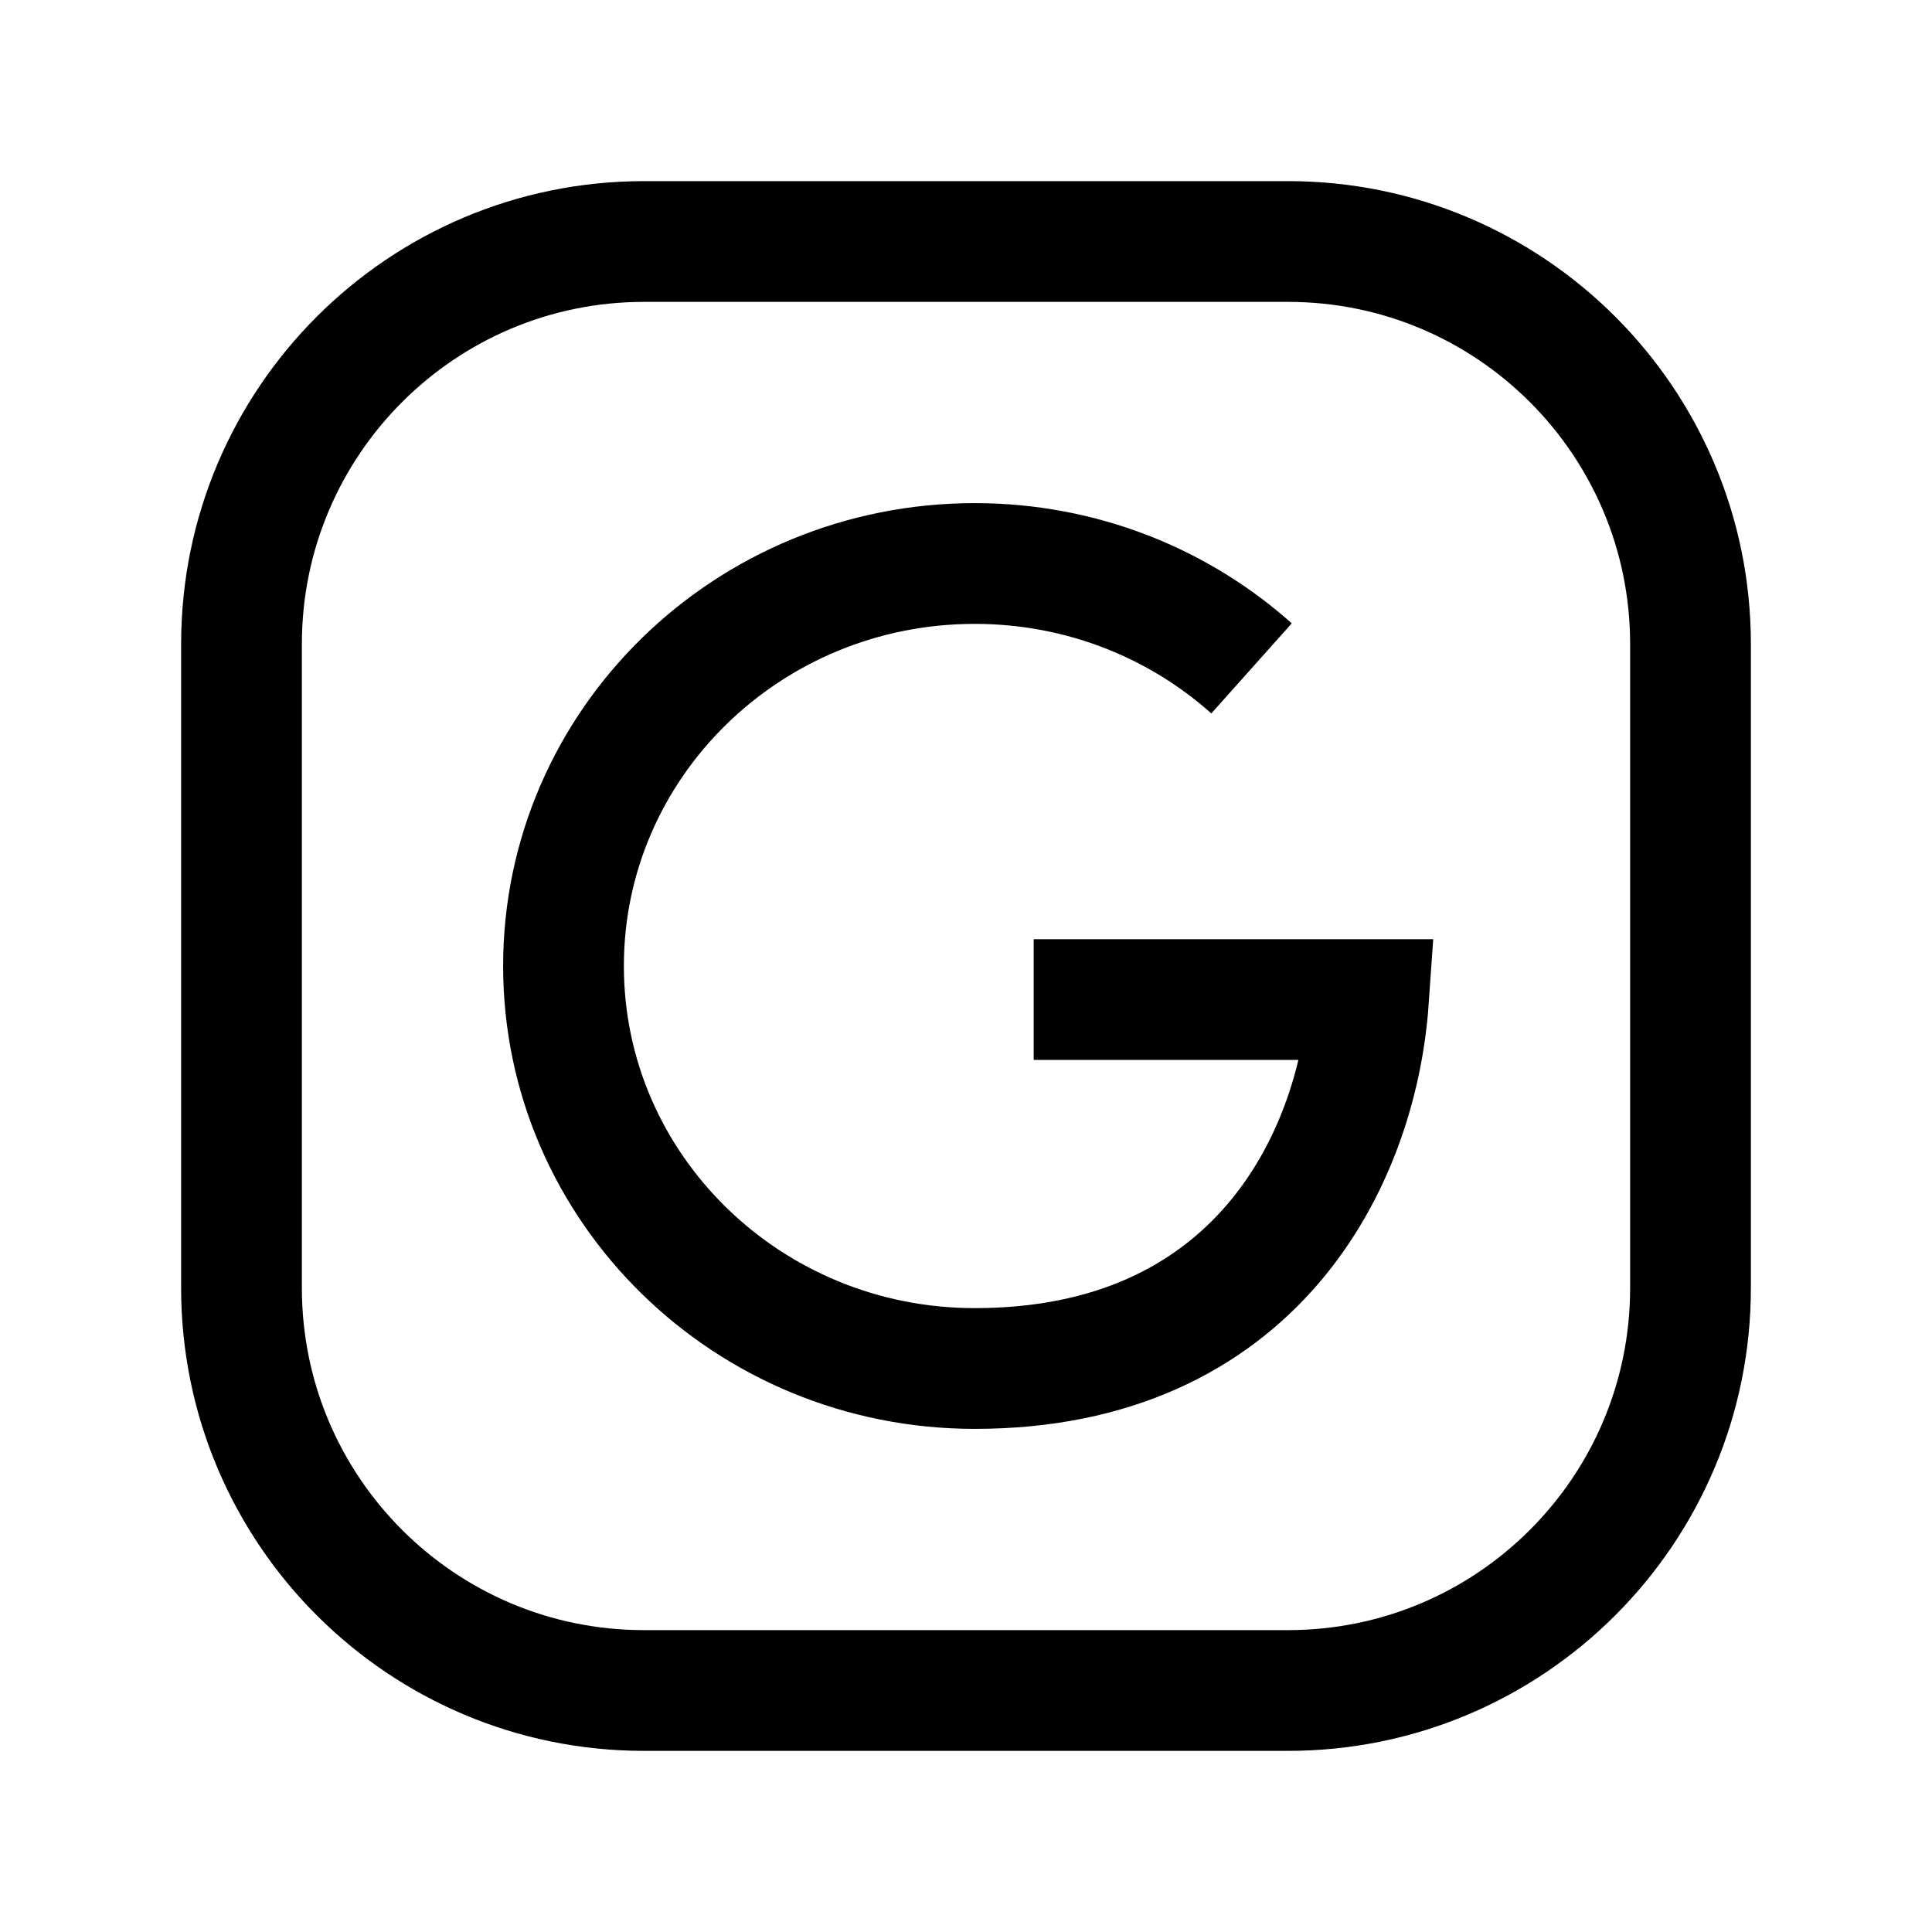
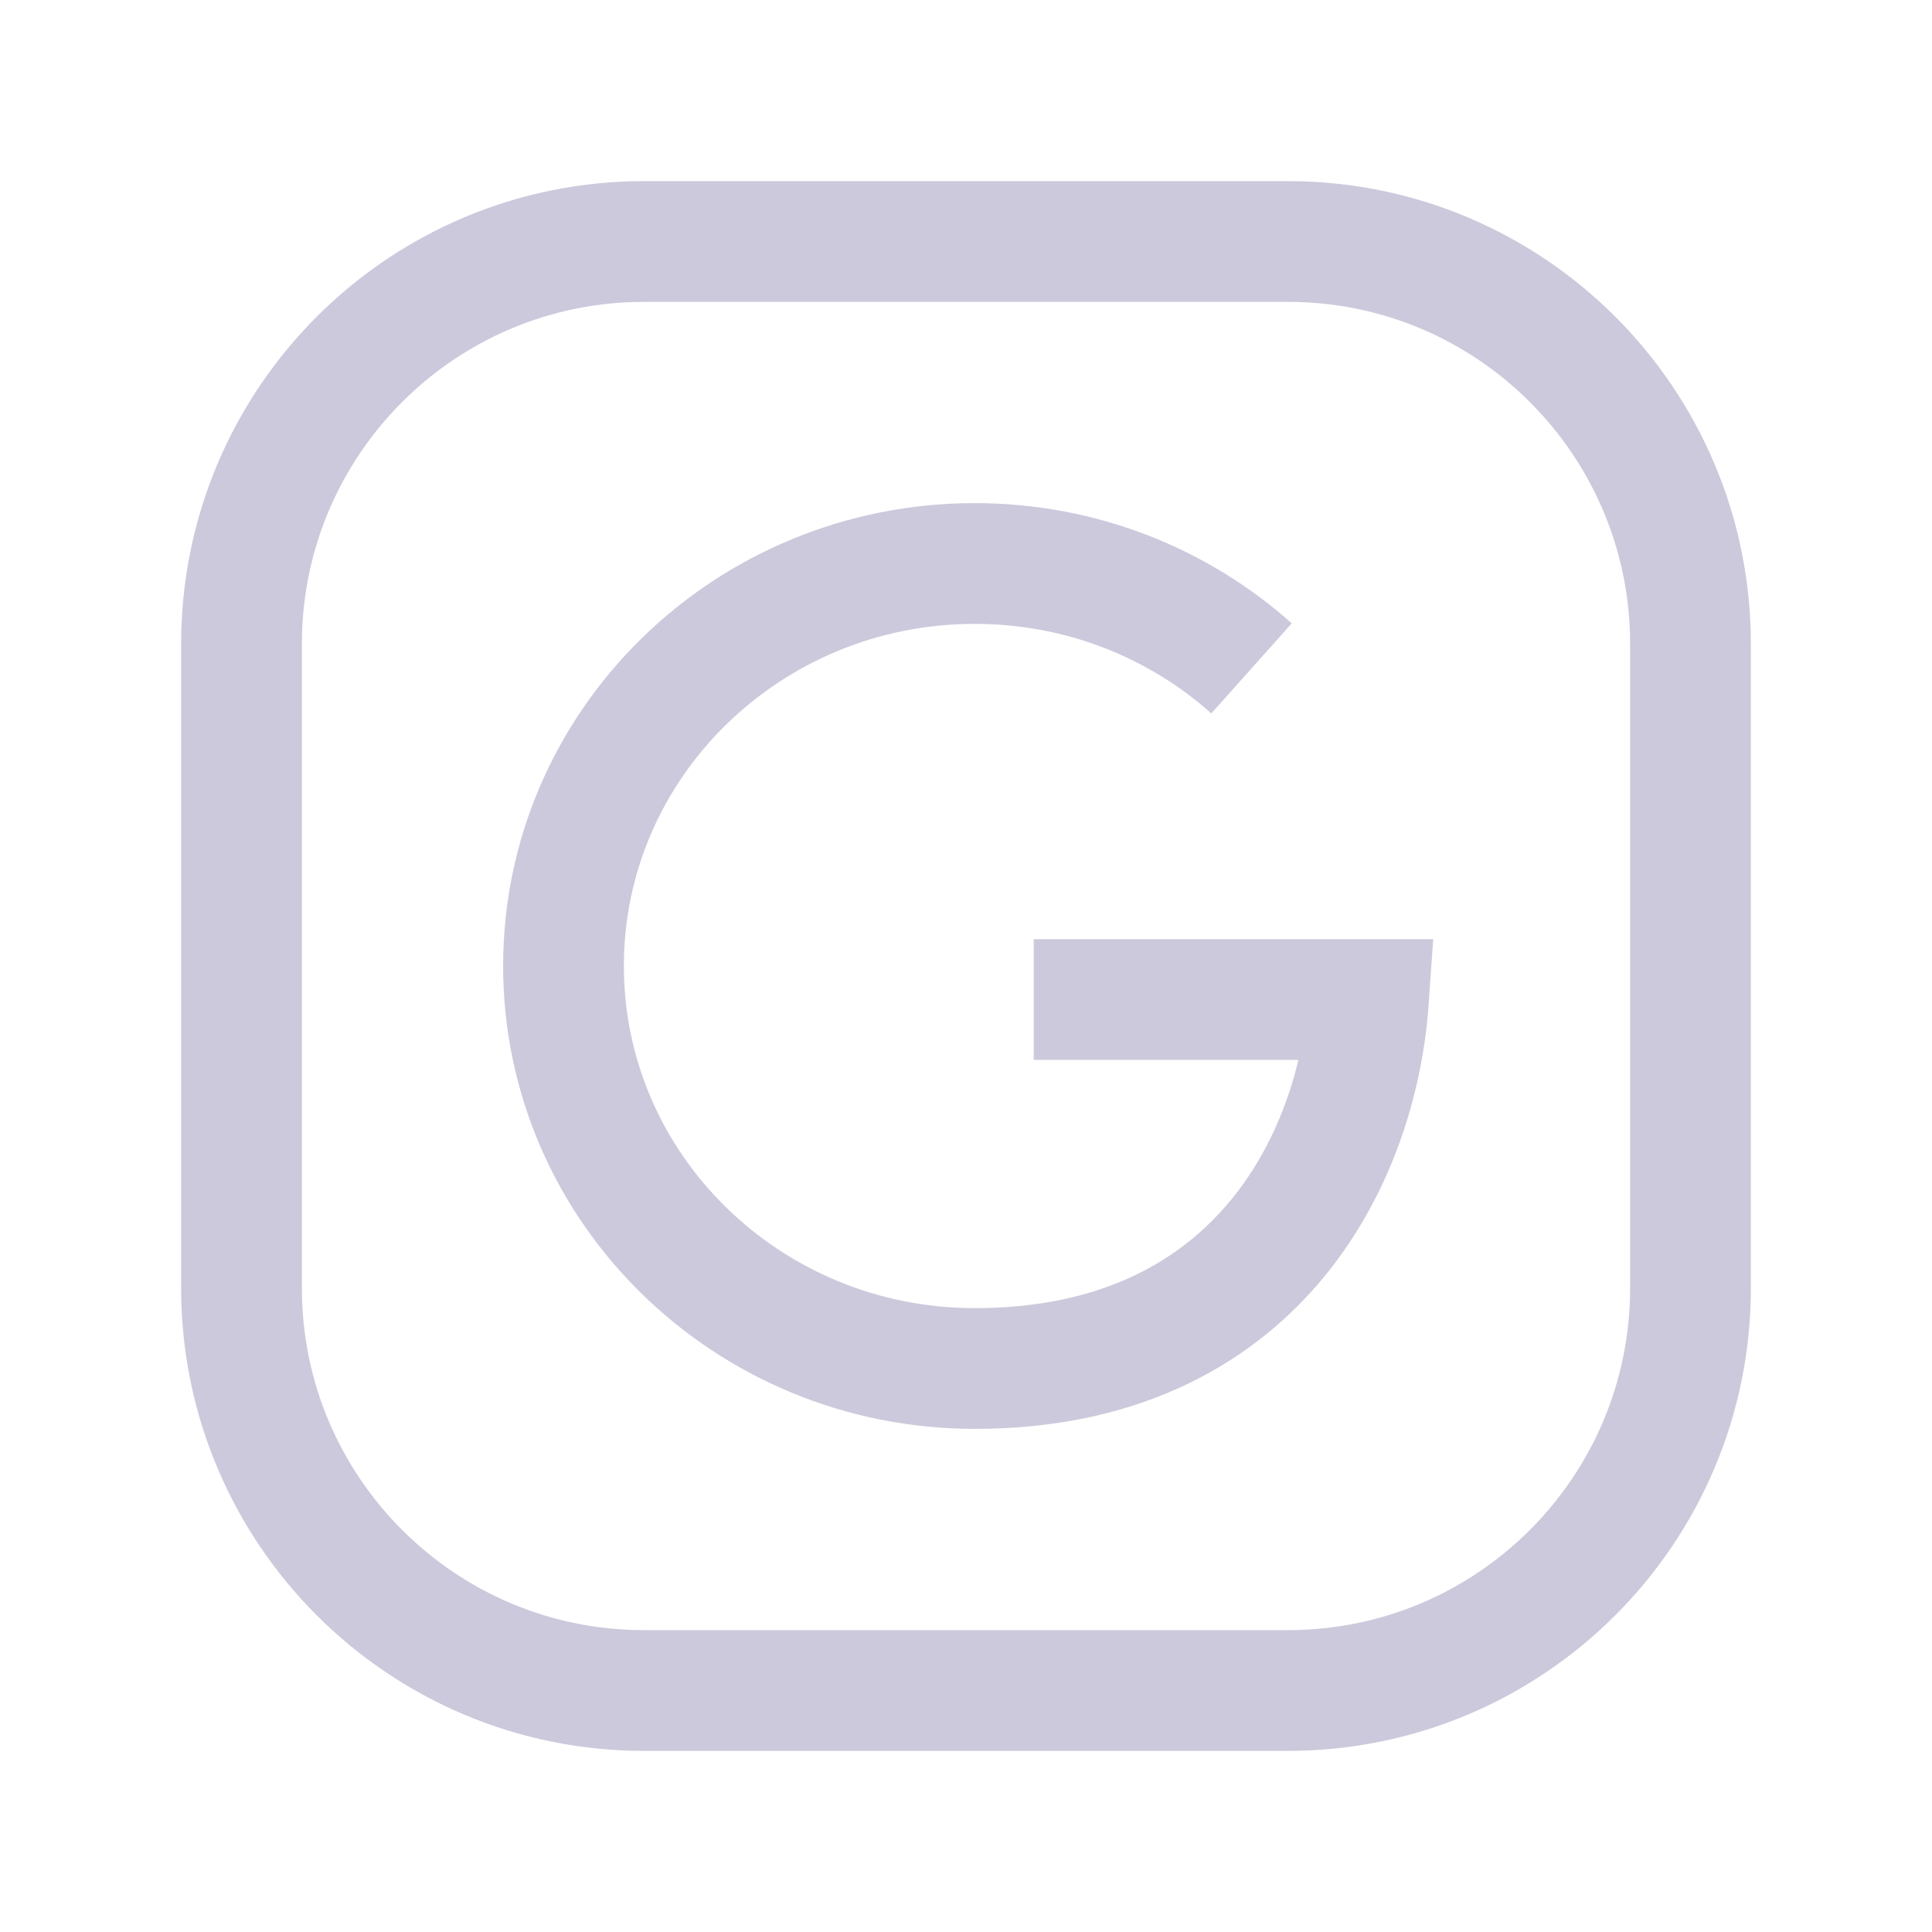
- <svg xmlns="http://www.w3.org/2000/svg" width="24px" height="24px" stroke-width="1.5" viewBox="0 0 24 24" fill="none" color="#000000">
-   <path d="M15.547 8.303C14.641 7.494 13.433 7 12.109 7C9.287 7 7 9.239 7 12C7 14.761 9.287 17 12.109 17C15.578 17 16.86 14.43 17 12.417H12.841" stroke="#000000" stroke-width="1.5" />
-   <path d="M21 8V16C21 18.761 18.761 21 16 21H8C5.239 21 3 18.761 3 16V8C3 5.239 5.239 3 8 3H16C18.761 3 21 5.239 21 8Z" stroke="#000000" stroke-width="1.5" stroke-linecap="round" stroke-linejoin="round" />
+ <svg xmlns="http://www.w3.org/2000/svg" width="24px" height="24px" stroke-width="1.5" viewBox="0 0 24 24" fill="none" color="#ccc9dc">
+   <path d="M15.547 8.303C14.641 7.494 13.433 7 12.109 7C9.287 7 7 9.239 7 12C7 14.761 9.287 17 12.109 17C15.578 17 16.86 14.43 17 12.417H12.841" stroke="#ccc9dc" stroke-width="1.5" />
+   <path d="M21 8V16C21 18.761 18.761 21 16 21H8C5.239 21 3 18.761 3 16V8C3 5.239 5.239 3 8 3H16C18.761 3 21 5.239 21 8Z" stroke="#ccc9dc" stroke-width="1.5" stroke-linecap="round" stroke-linejoin="round" />
</svg>
